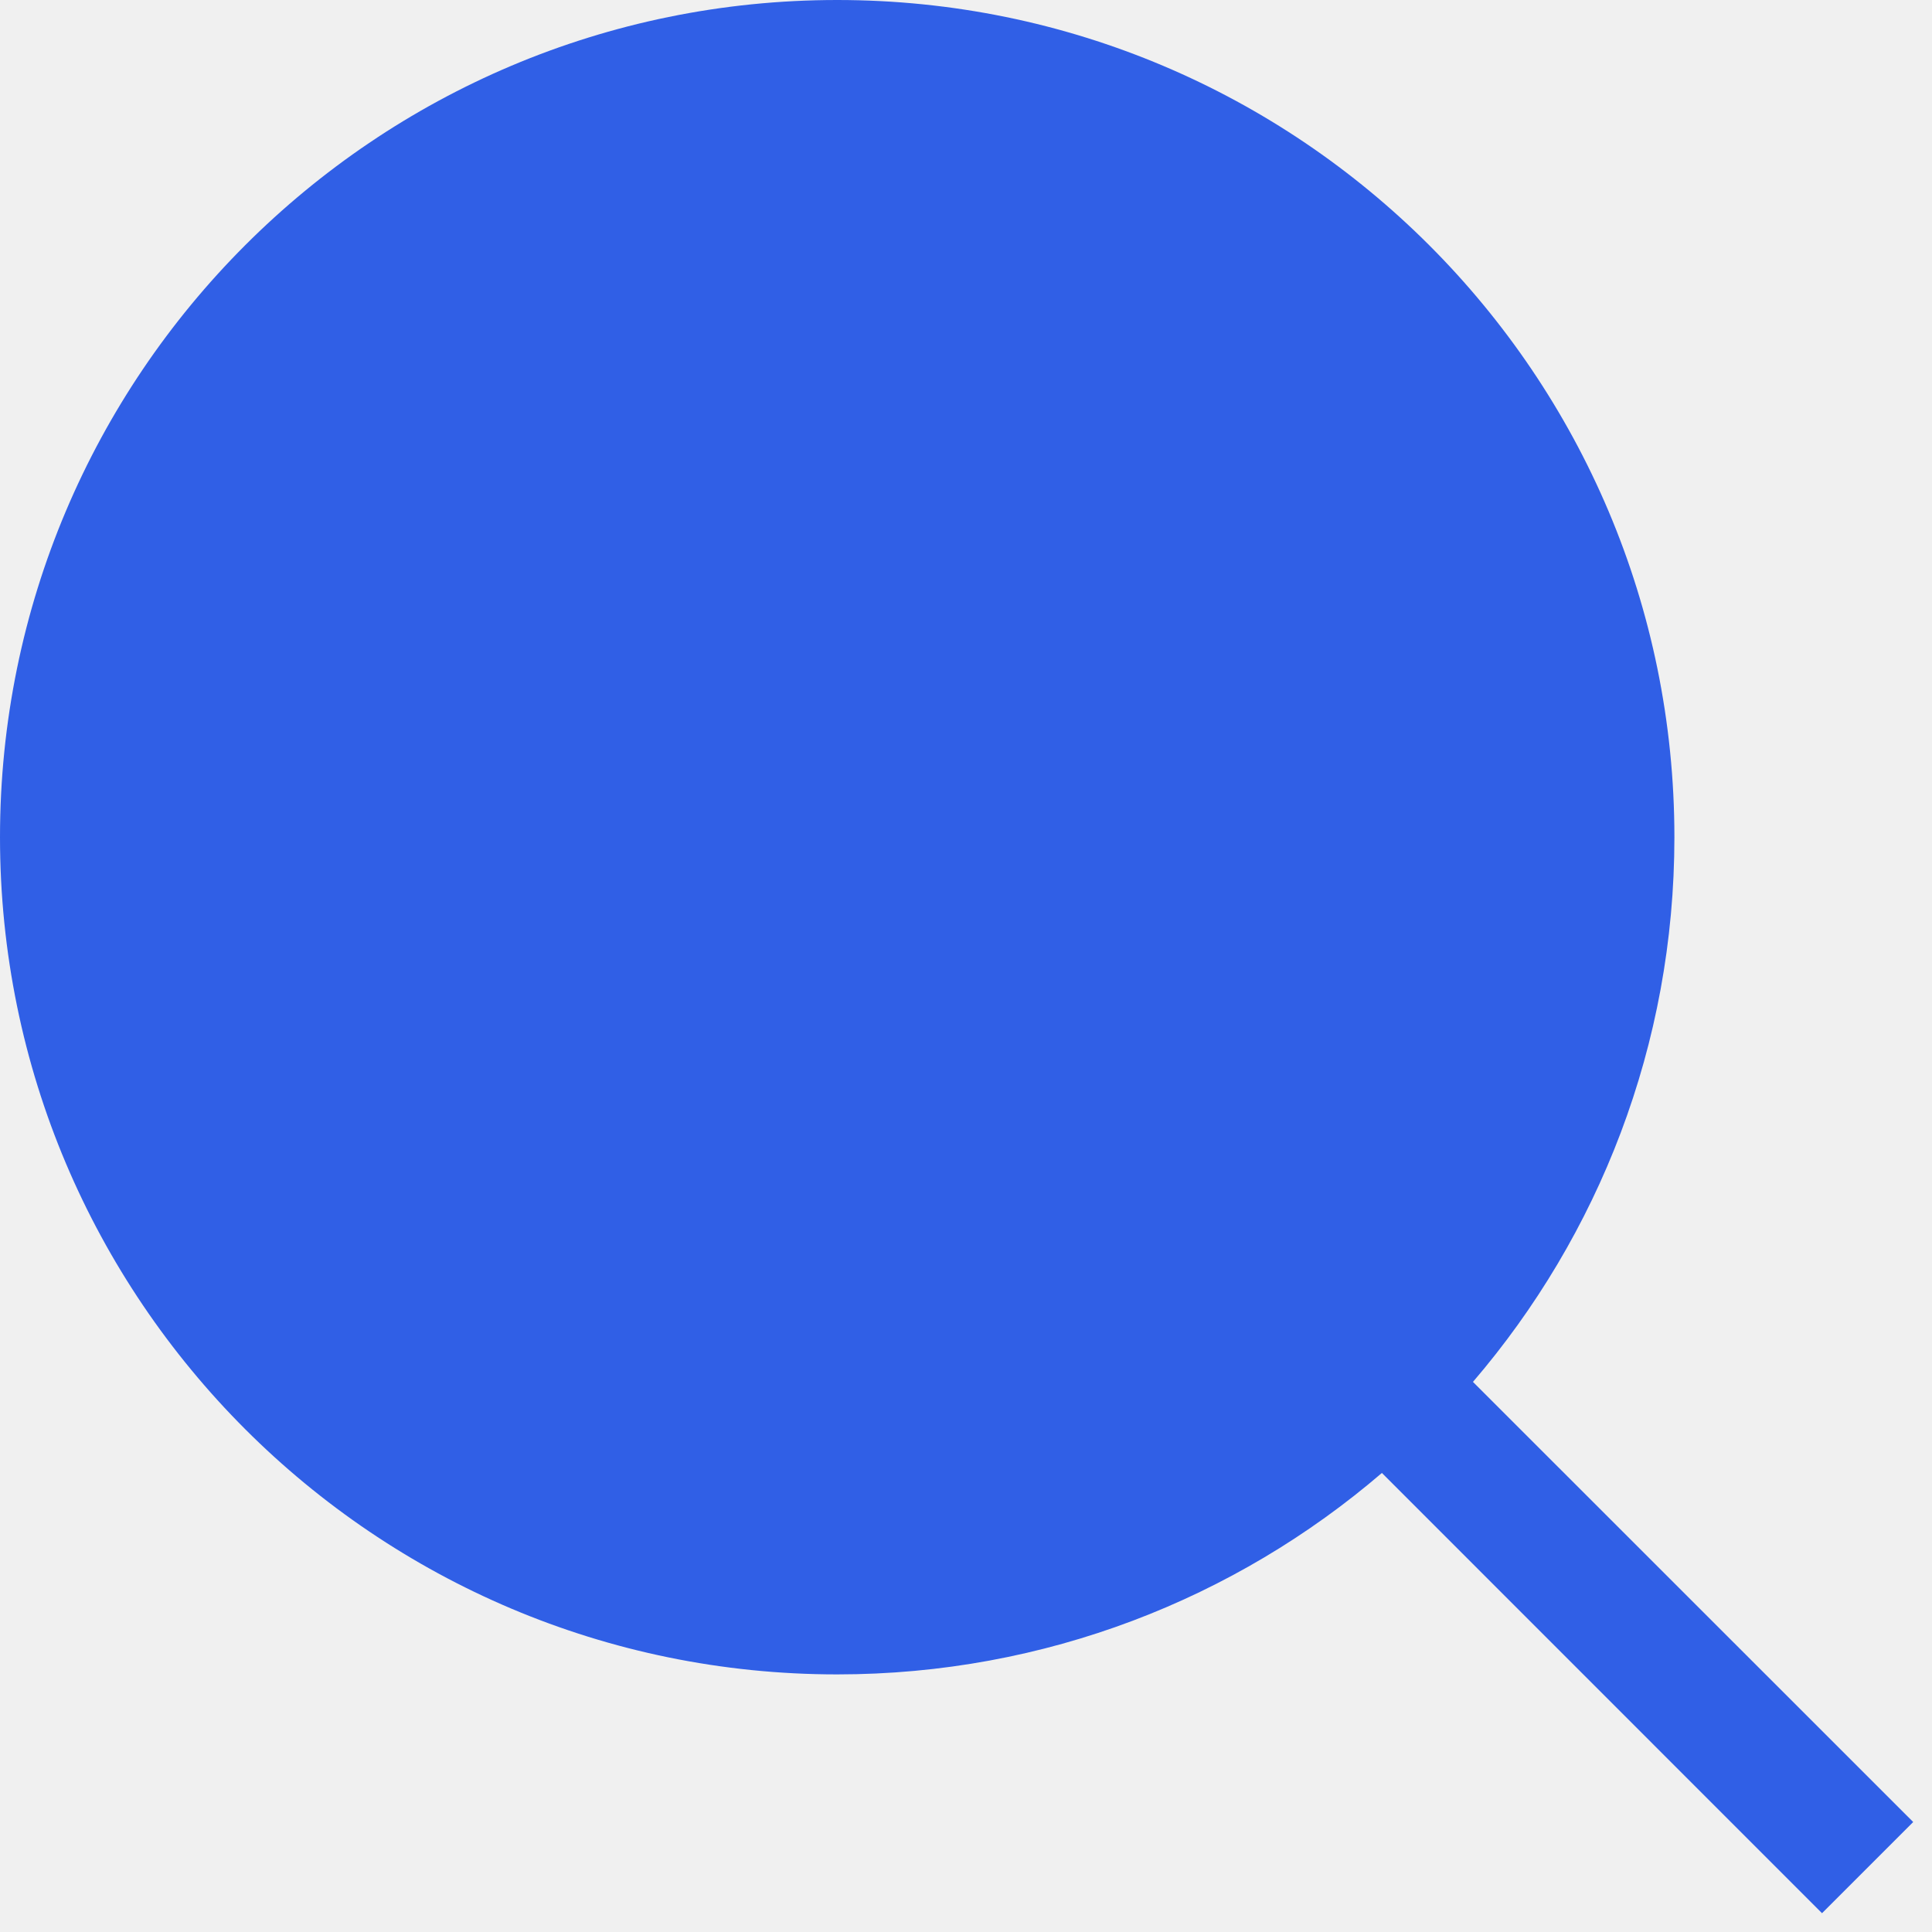
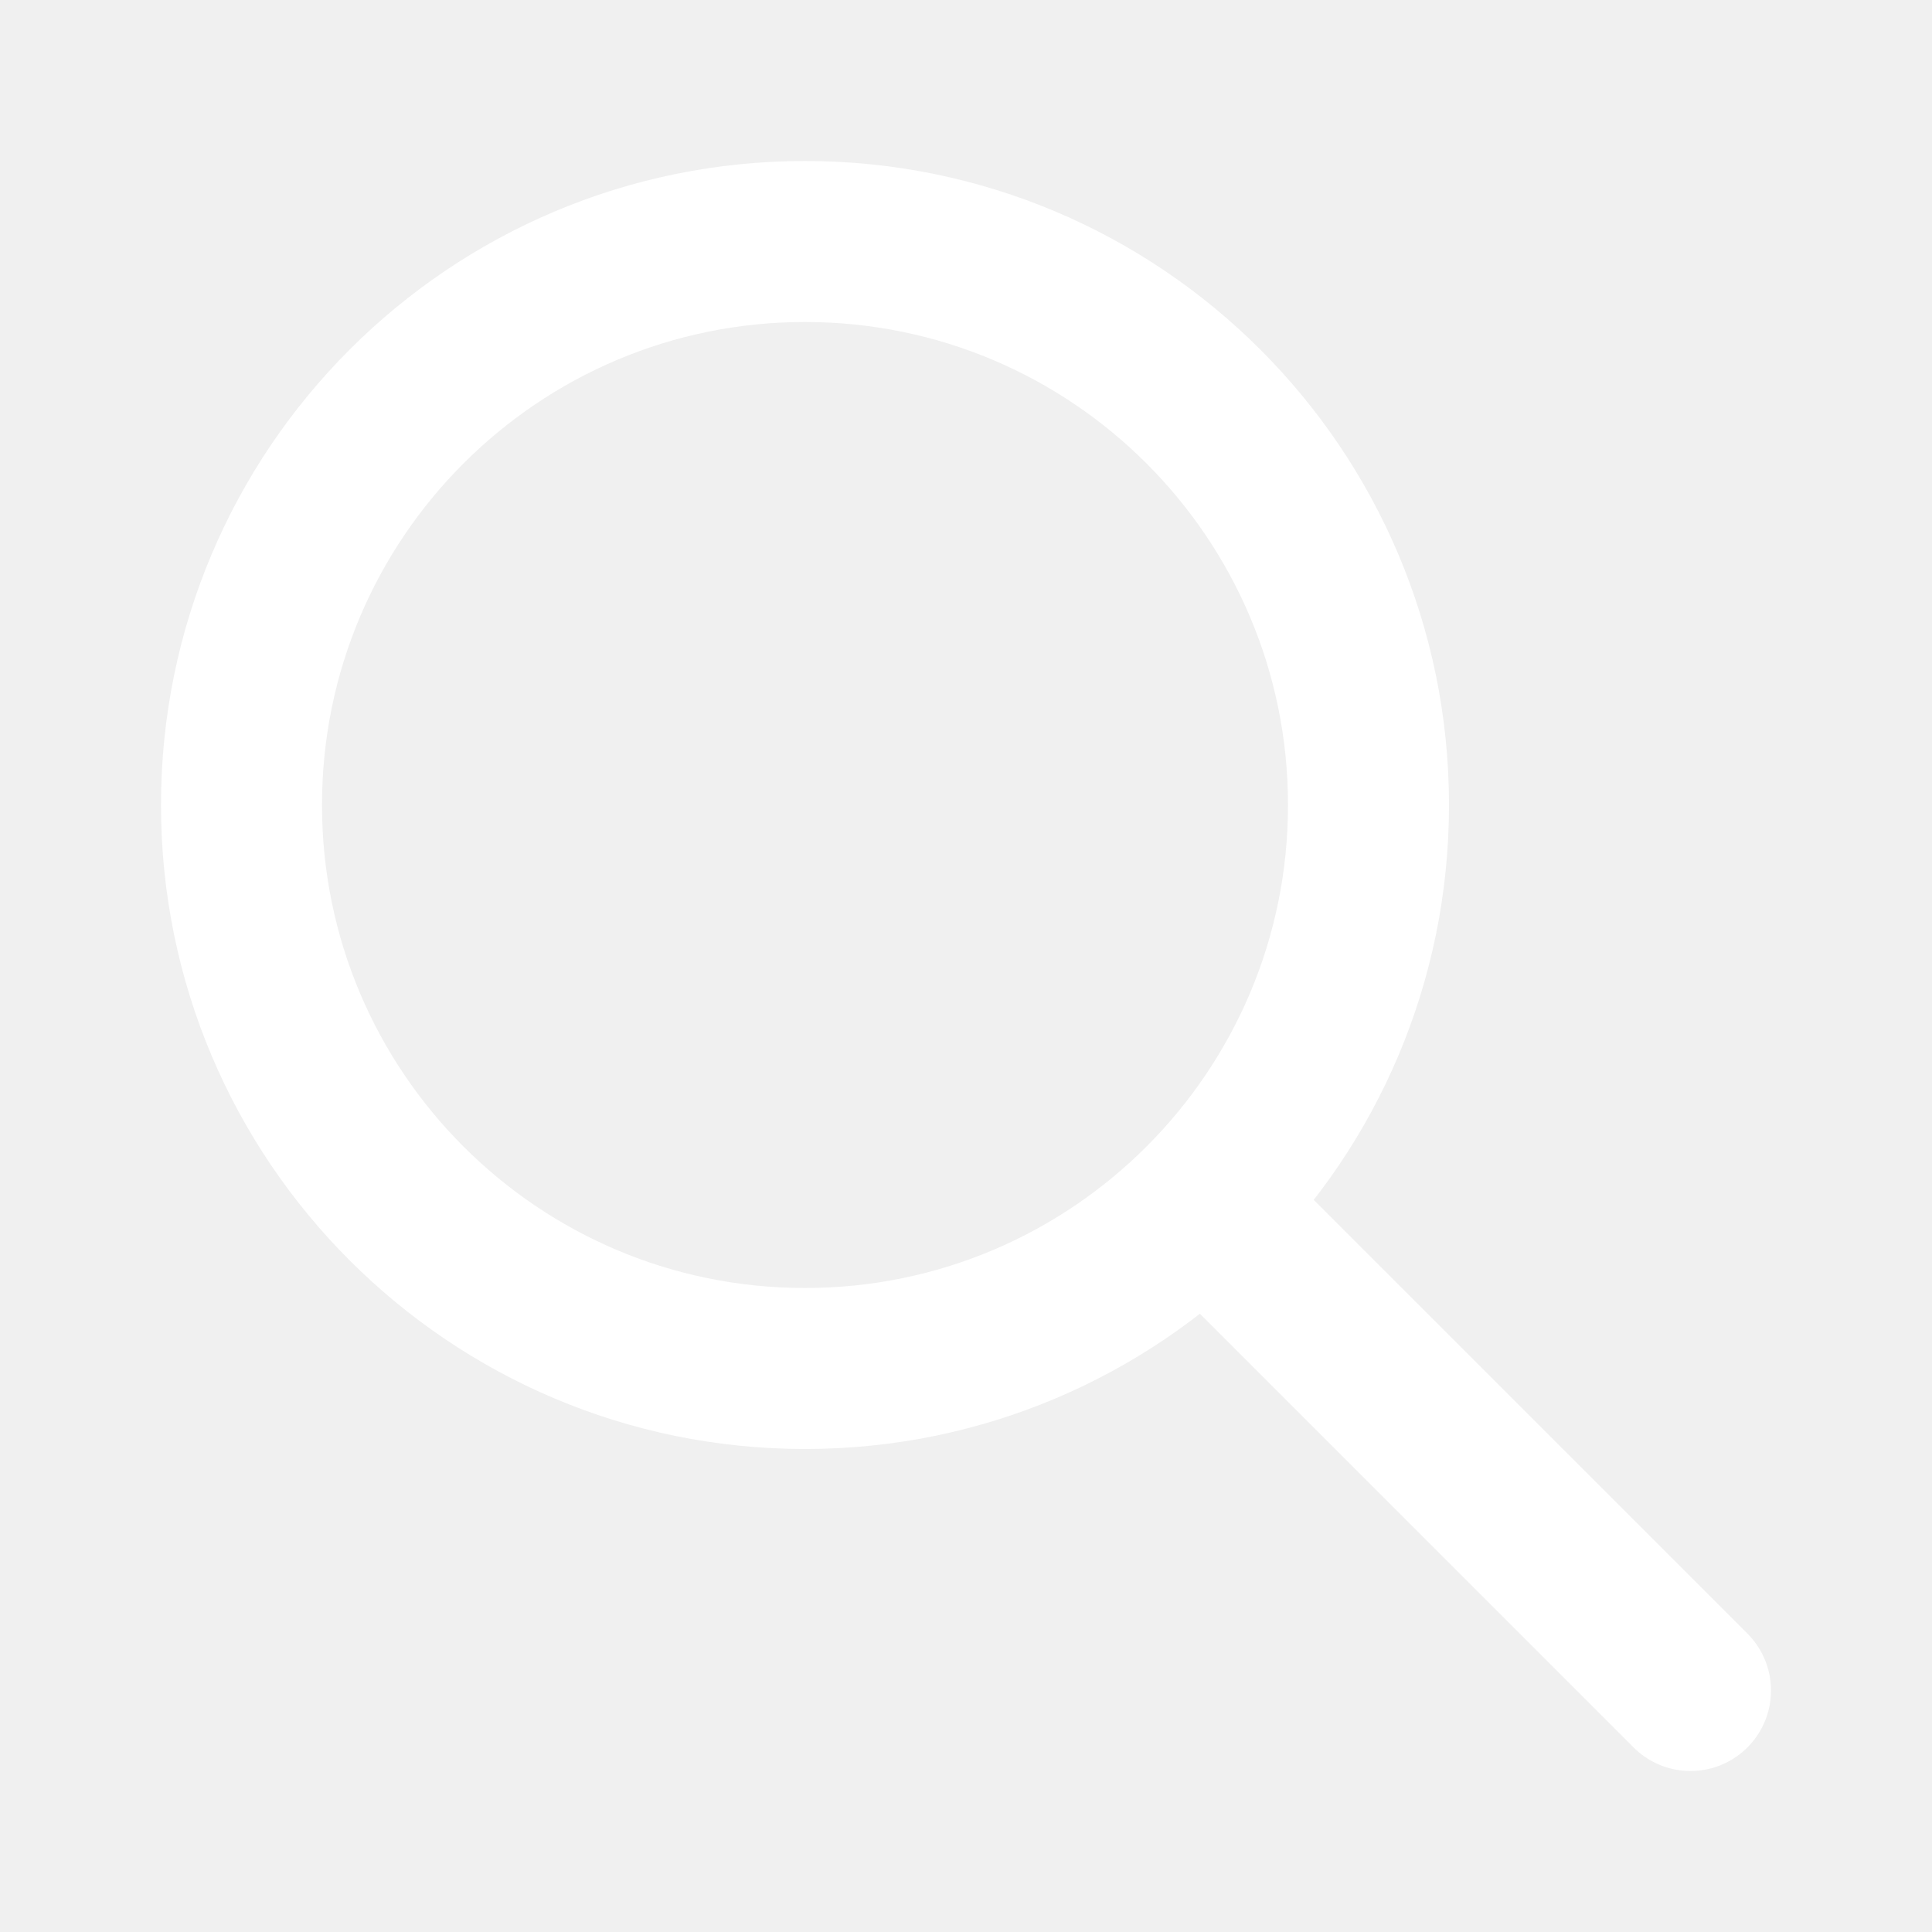
- <svg xmlns="http://www.w3.org/2000/svg" width="15" height="15" viewBox="0 0 15 15" fill="none">
-   <path d="M6.5 0C2.91 0 0 2.91 0 6.5C0 10.09 2.91 13 6.5 13C8.115 13 9.592 12.411 10.729 11.436L14.146 14.854L14.854 14.146L11.436 10.729C12.411 9.592 13 8.115 13 6.5C13 2.91 10.09 0 6.5 0Z" fill="#305FE6" />
+ <svg xmlns="http://www.w3.org/2000/svg" width="24" height="24" viewBox="0 0 24 24" fill="none">
+   <path d="M21 21L15 15M17 10C17 13.866 13.866 17 10 17C6.134 17 3 13.866 3 10C3 6.134 6.134 3 10 3C13.866 3 17 6.134 17 10Z" stroke="white" stroke-width="2" stroke-linecap="round" stroke-linejoin="round" />
</svg>
